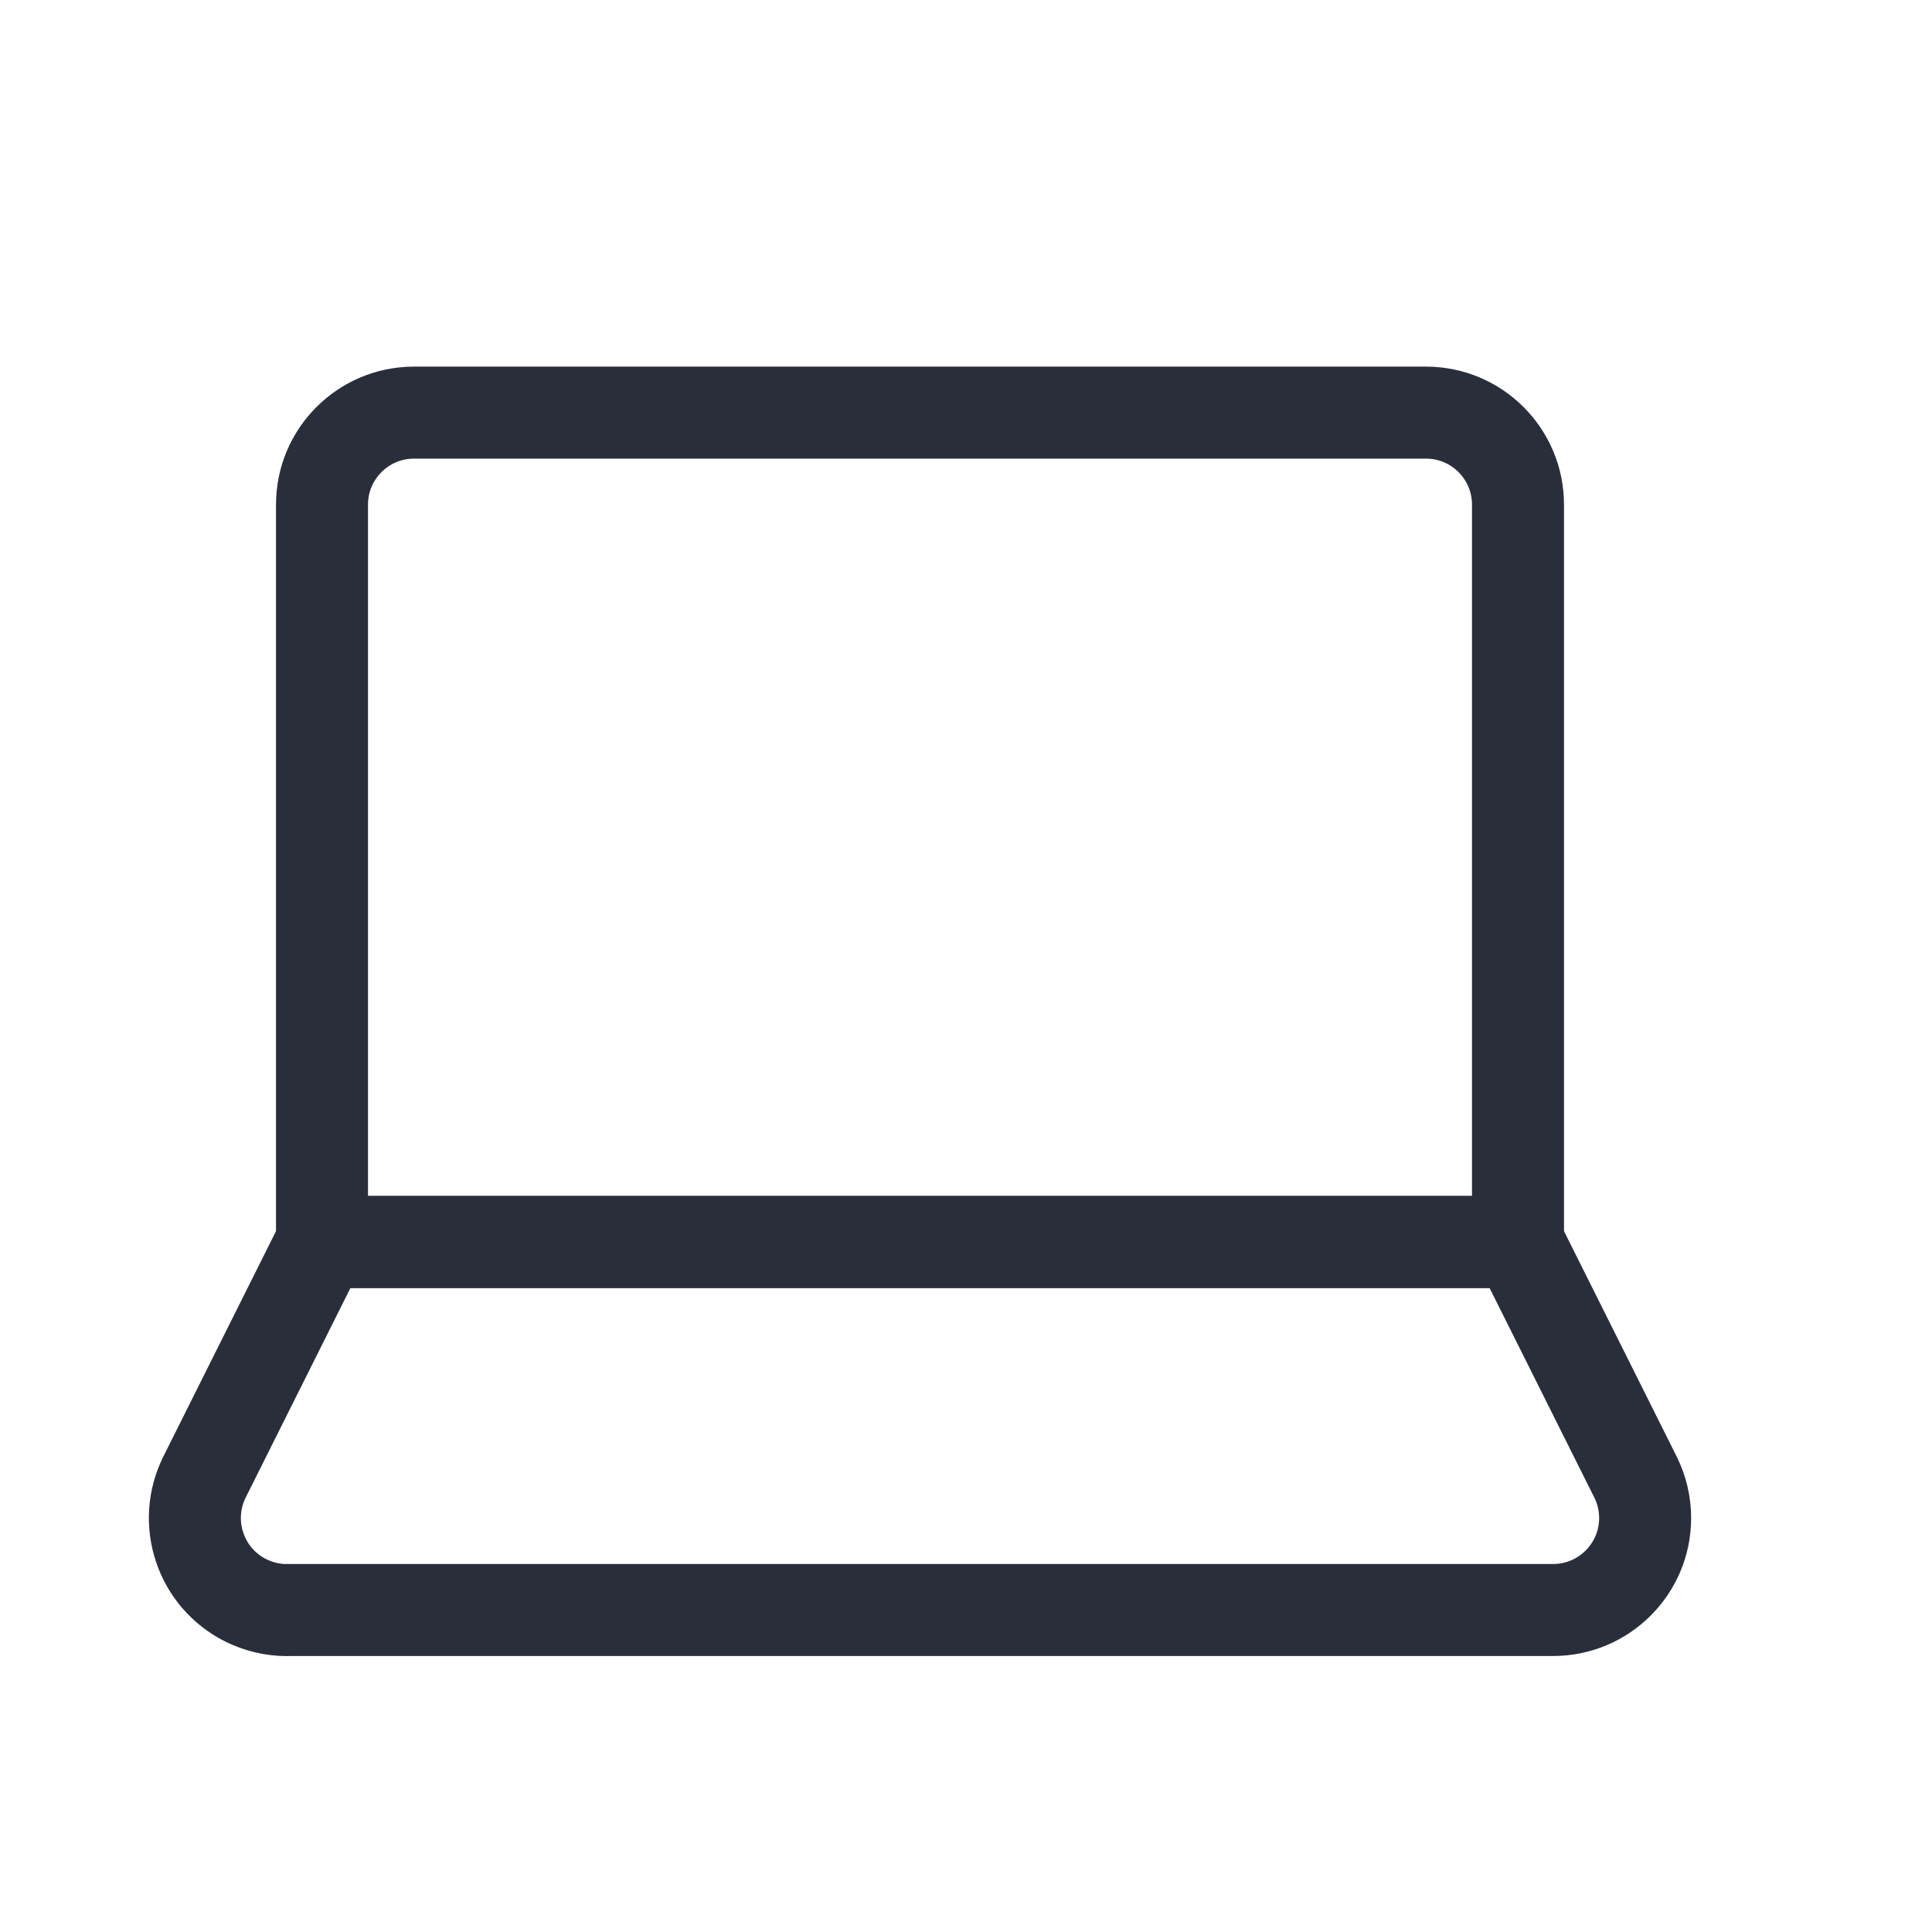
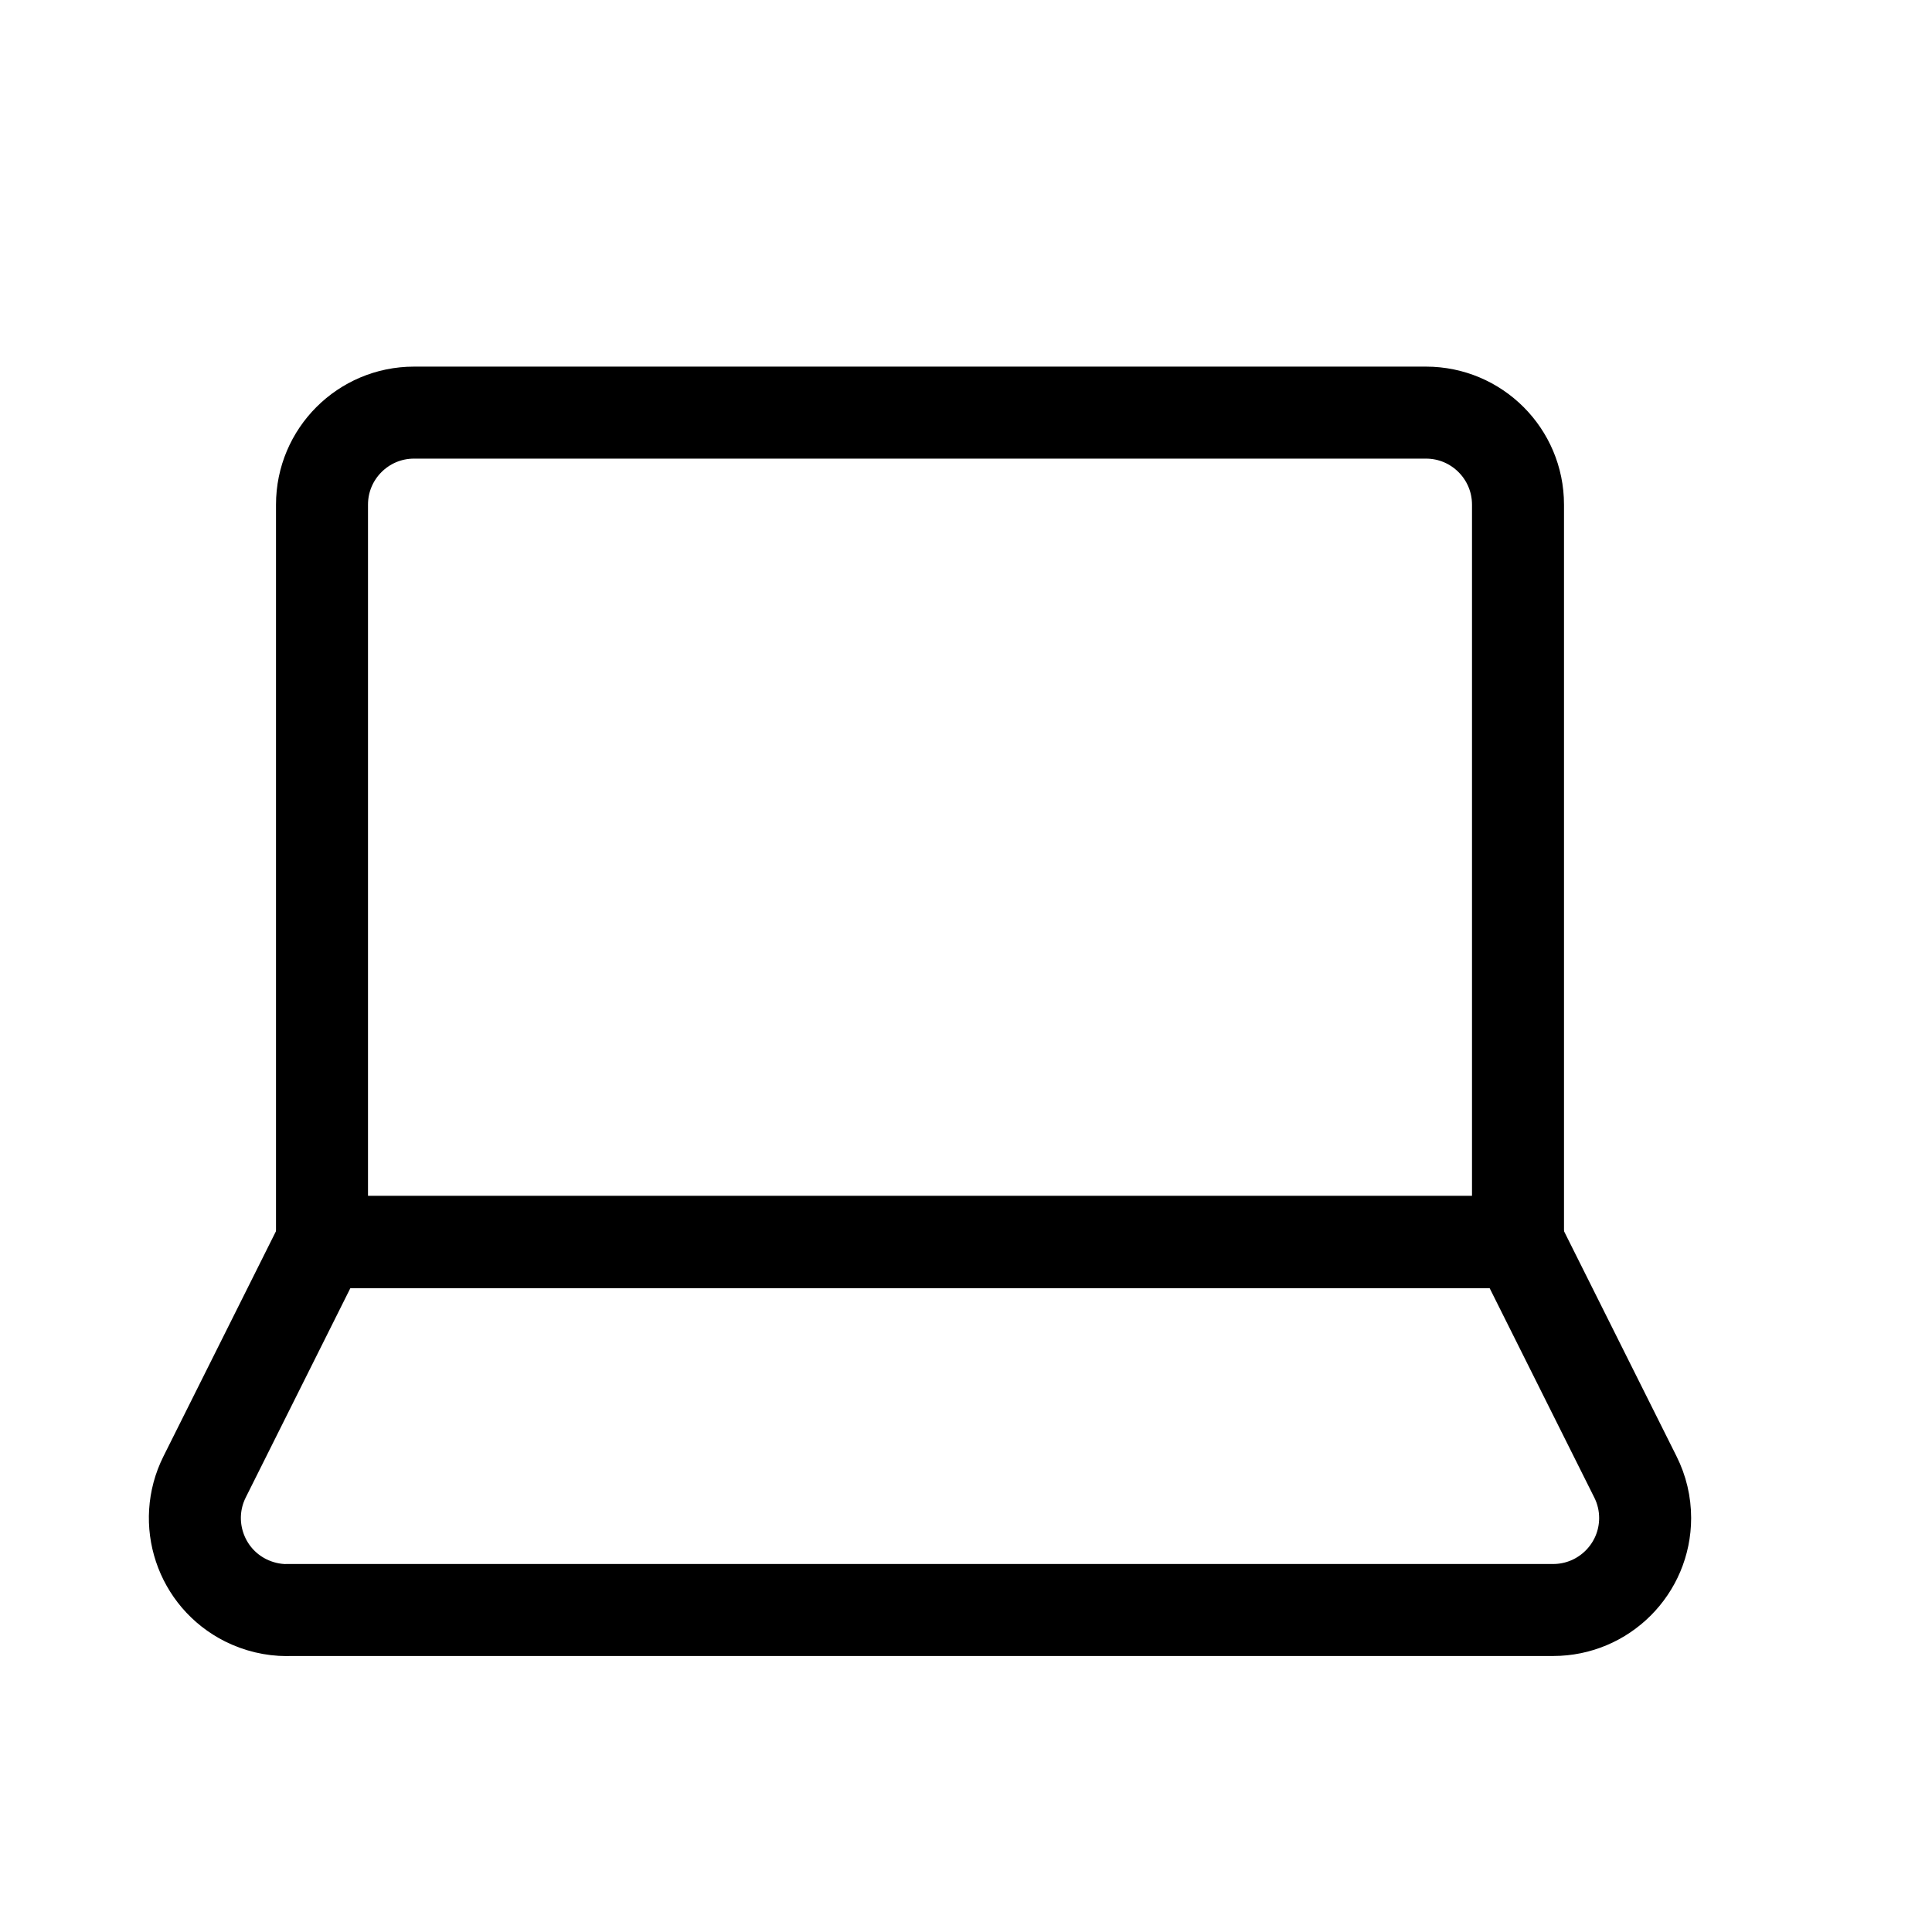
<svg xmlns="http://www.w3.org/2000/svg" height="21" viewBox="0 0 21 21" width="21">
-   <g fill="none" fill-rule="evenodd" stroke="#2a2e3b" stroke-linecap="round" stroke-linejoin="round" transform="translate(2 4)">
+   <g fill="none" fill-rule="evenodd" stroke="currentColor" stroke-linecap="round" stroke-linejoin="round" transform="translate(2 4)">
    <path d="m2.5.485h11c.552 0 1 .448 1 1v8.015h-13v-8.015c0-.552.448-1 1-1z" />
    <path d="m1.118 9.5h13.764c.552 0 1 .448 1 1 0 .155-.036.308-.106.447l-1.276 2.553h-13l-1.276-2.553c-.247-.494-.047-1.095.447-1.342.139-.069.292-.106.447-.106z" transform="matrix(1 0 0 -1 0 23)" />
  </g>
</svg>
